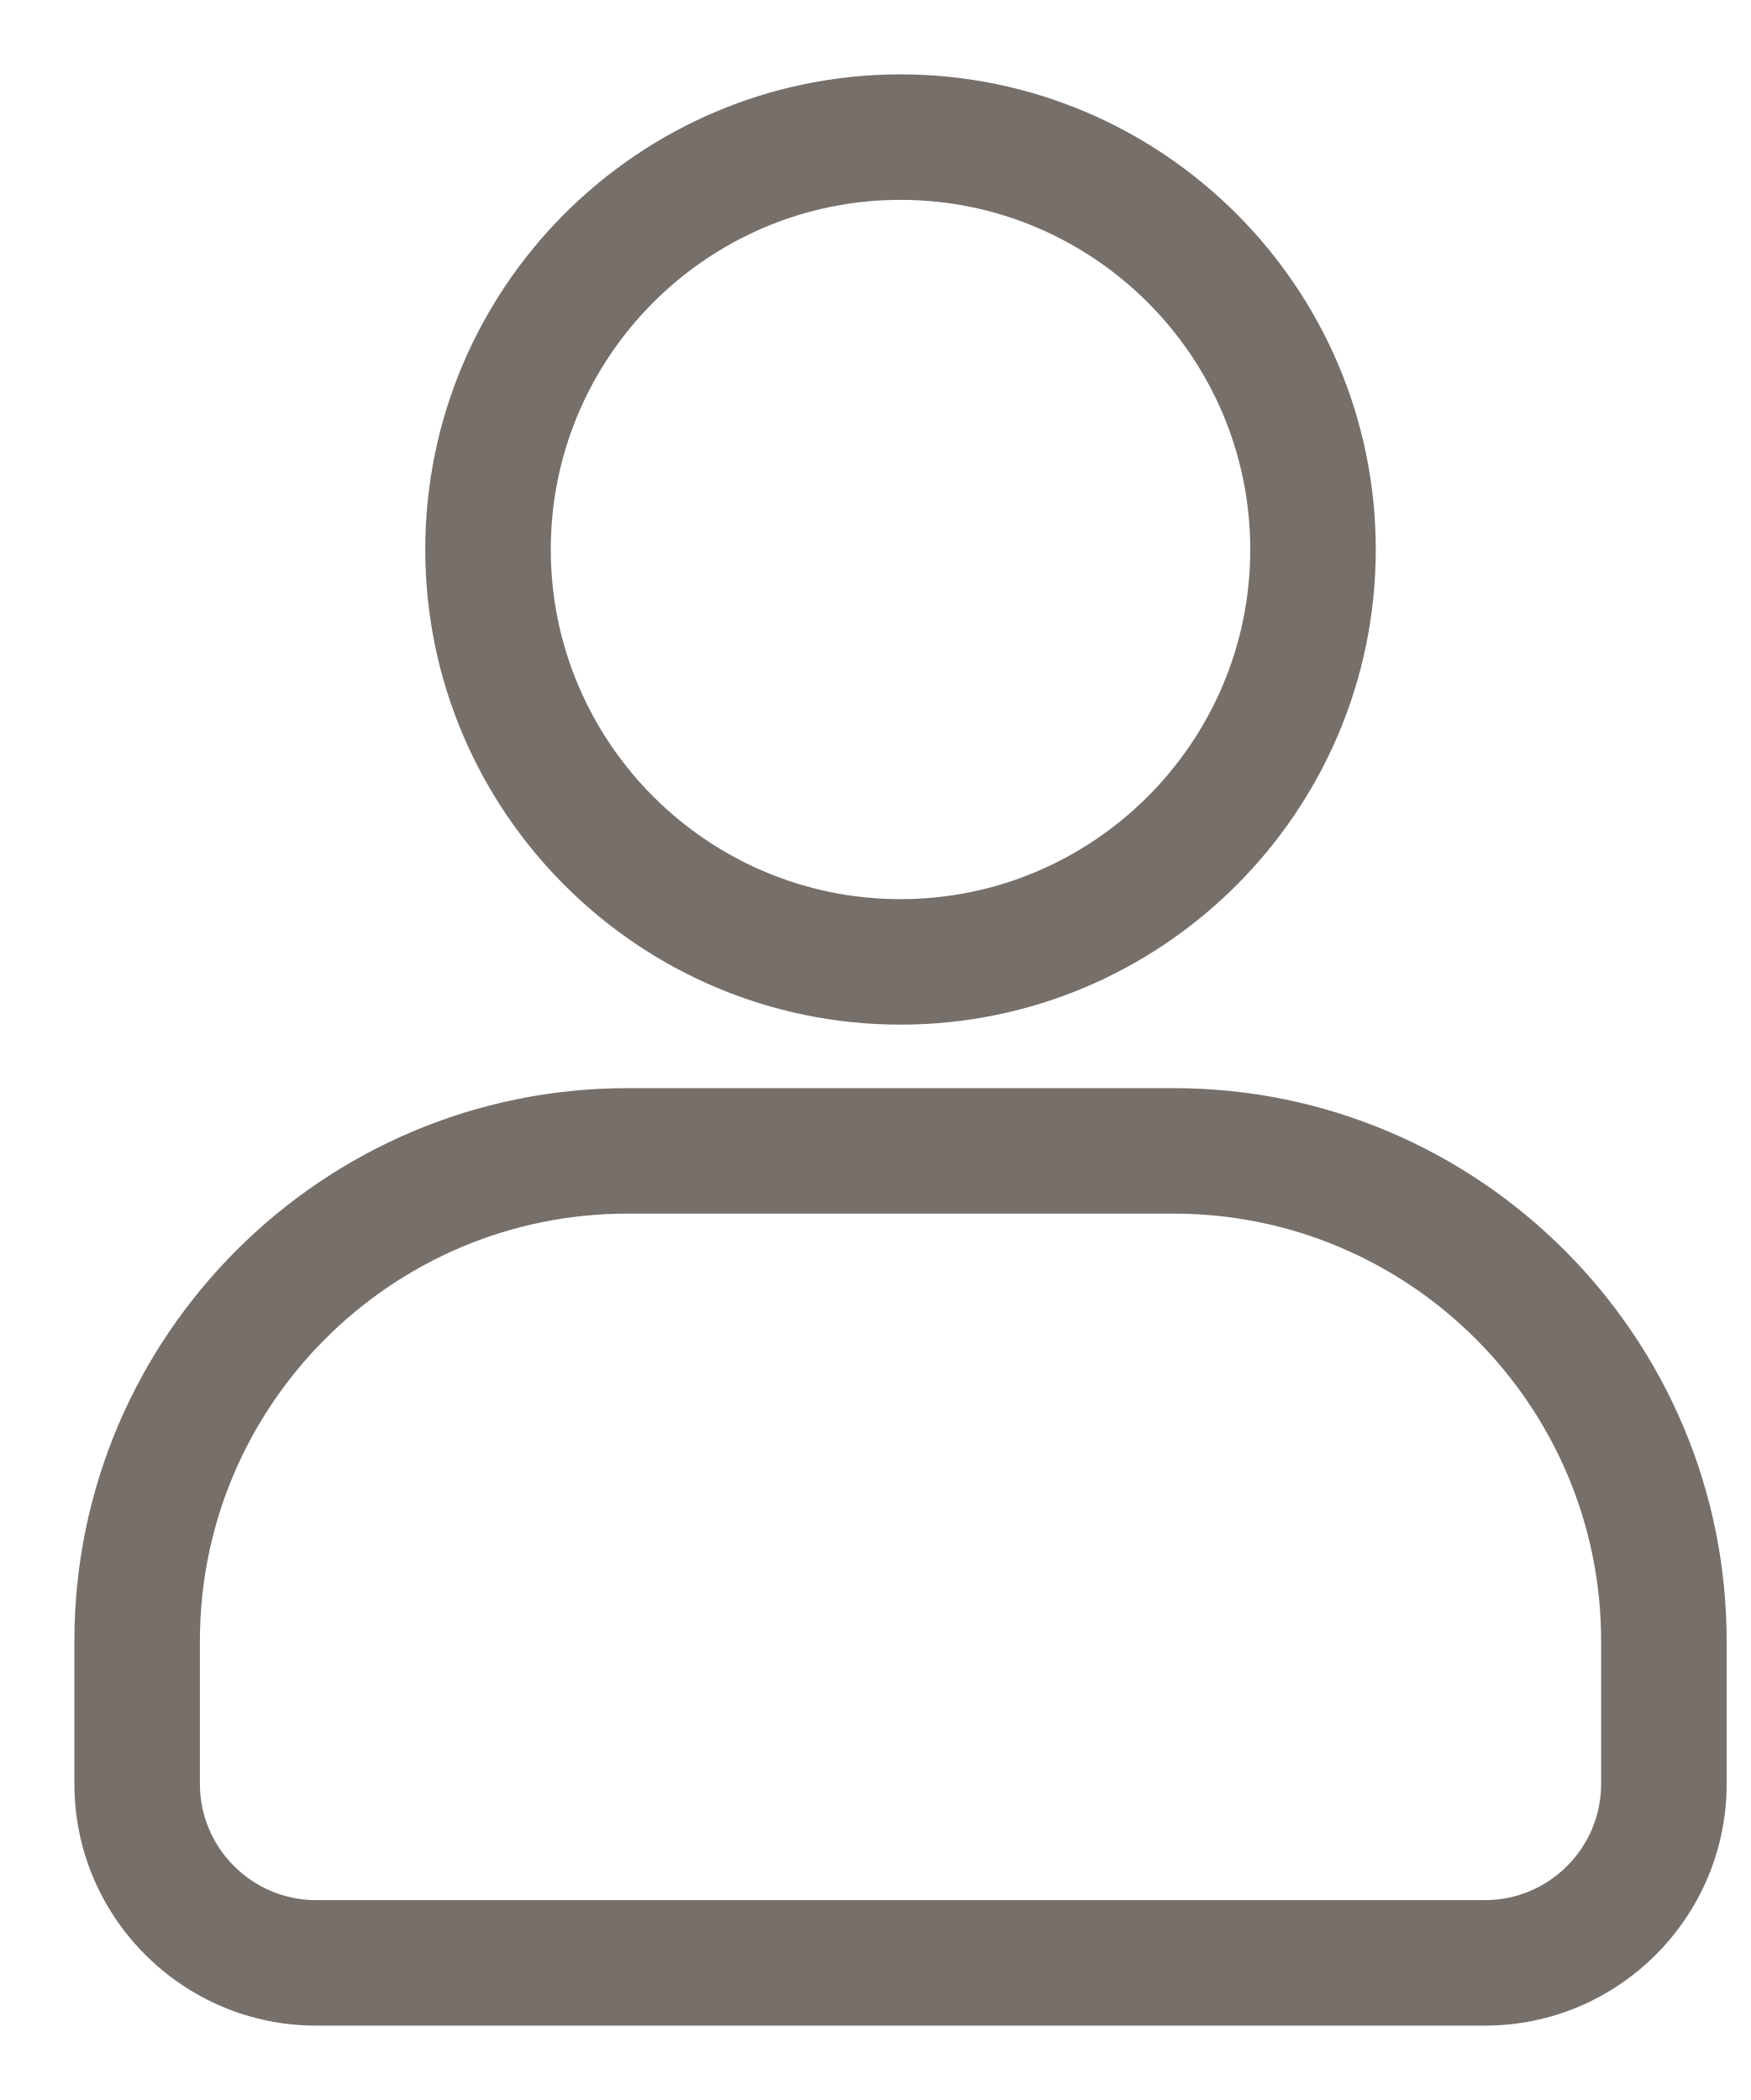
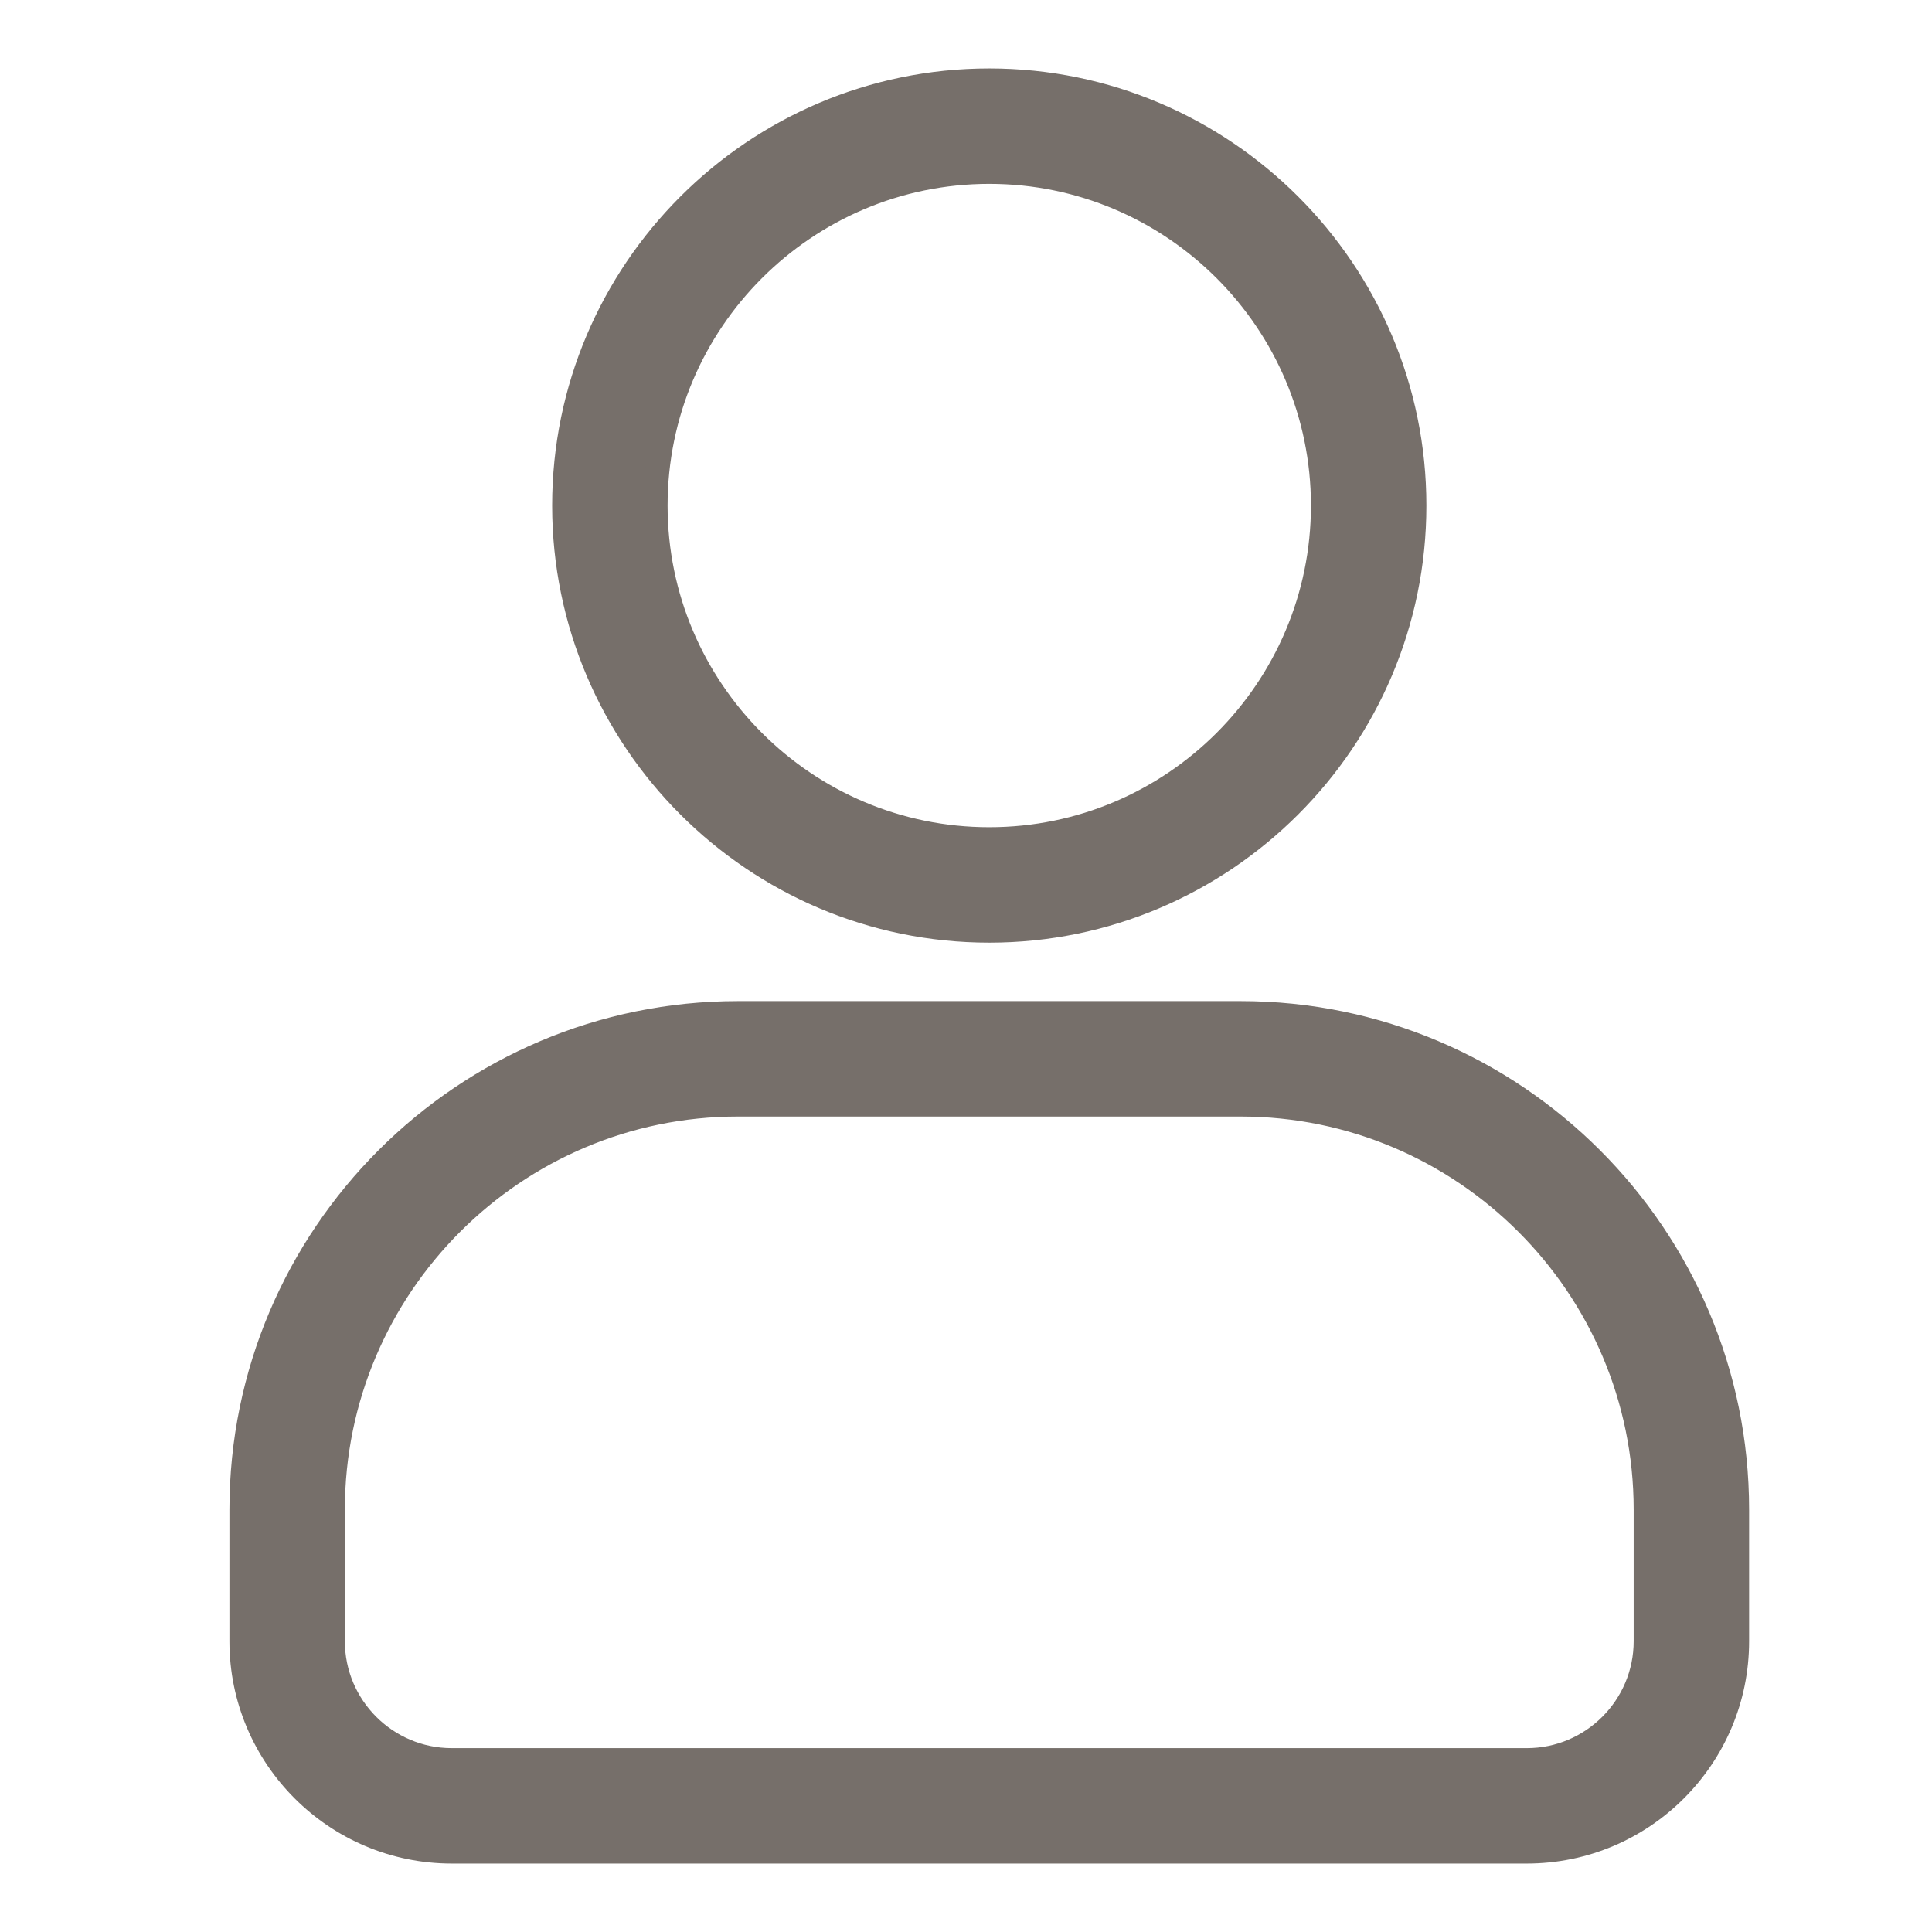
- <svg xmlns="http://www.w3.org/2000/svg" width="20" height="24" viewBox="0 0 20 24" fill="none">
+ <svg xmlns="http://www.w3.org/2000/svg" width="24" height="24" viewBox="0 0 20 24" fill="none">
  <path d="M10.289 11.56C7.378 11.56 5.009 9.191 5.009 6.28C5.009 3.369 7.378 1 10.289 1C13.2 1 15.569 3.369 15.569 6.28C15.569 9.191 13.2 11.56 10.289 11.56ZM10.289 2.134C8.003 2.134 6.143 3.994 6.143 6.28C6.143 8.566 8.003 10.426 10.289 10.426C12.575 10.426 14.435 8.566 14.435 6.28C14.435 3.994 12.575 2.134 10.289 2.134ZM16.966 23H3.612C2.172 23 1 21.828 1 20.388V18.753C1 15.353 3.767 12.586 7.167 12.586H13.411C16.812 12.586 19.578 15.353 19.578 18.753V20.388C19.578 21.828 18.407 23 16.966 23ZM7.167 13.72C4.392 13.72 2.134 15.978 2.134 18.753V20.388C2.134 21.203 2.797 21.866 3.612 21.866H16.966C17.781 21.866 18.444 21.203 18.444 20.388V18.753C18.444 15.978 16.186 13.72 13.411 13.72H7.167Z" fill="#766F6A" stroke="#766F6A" stroke-width="0.3" />
</svg>
